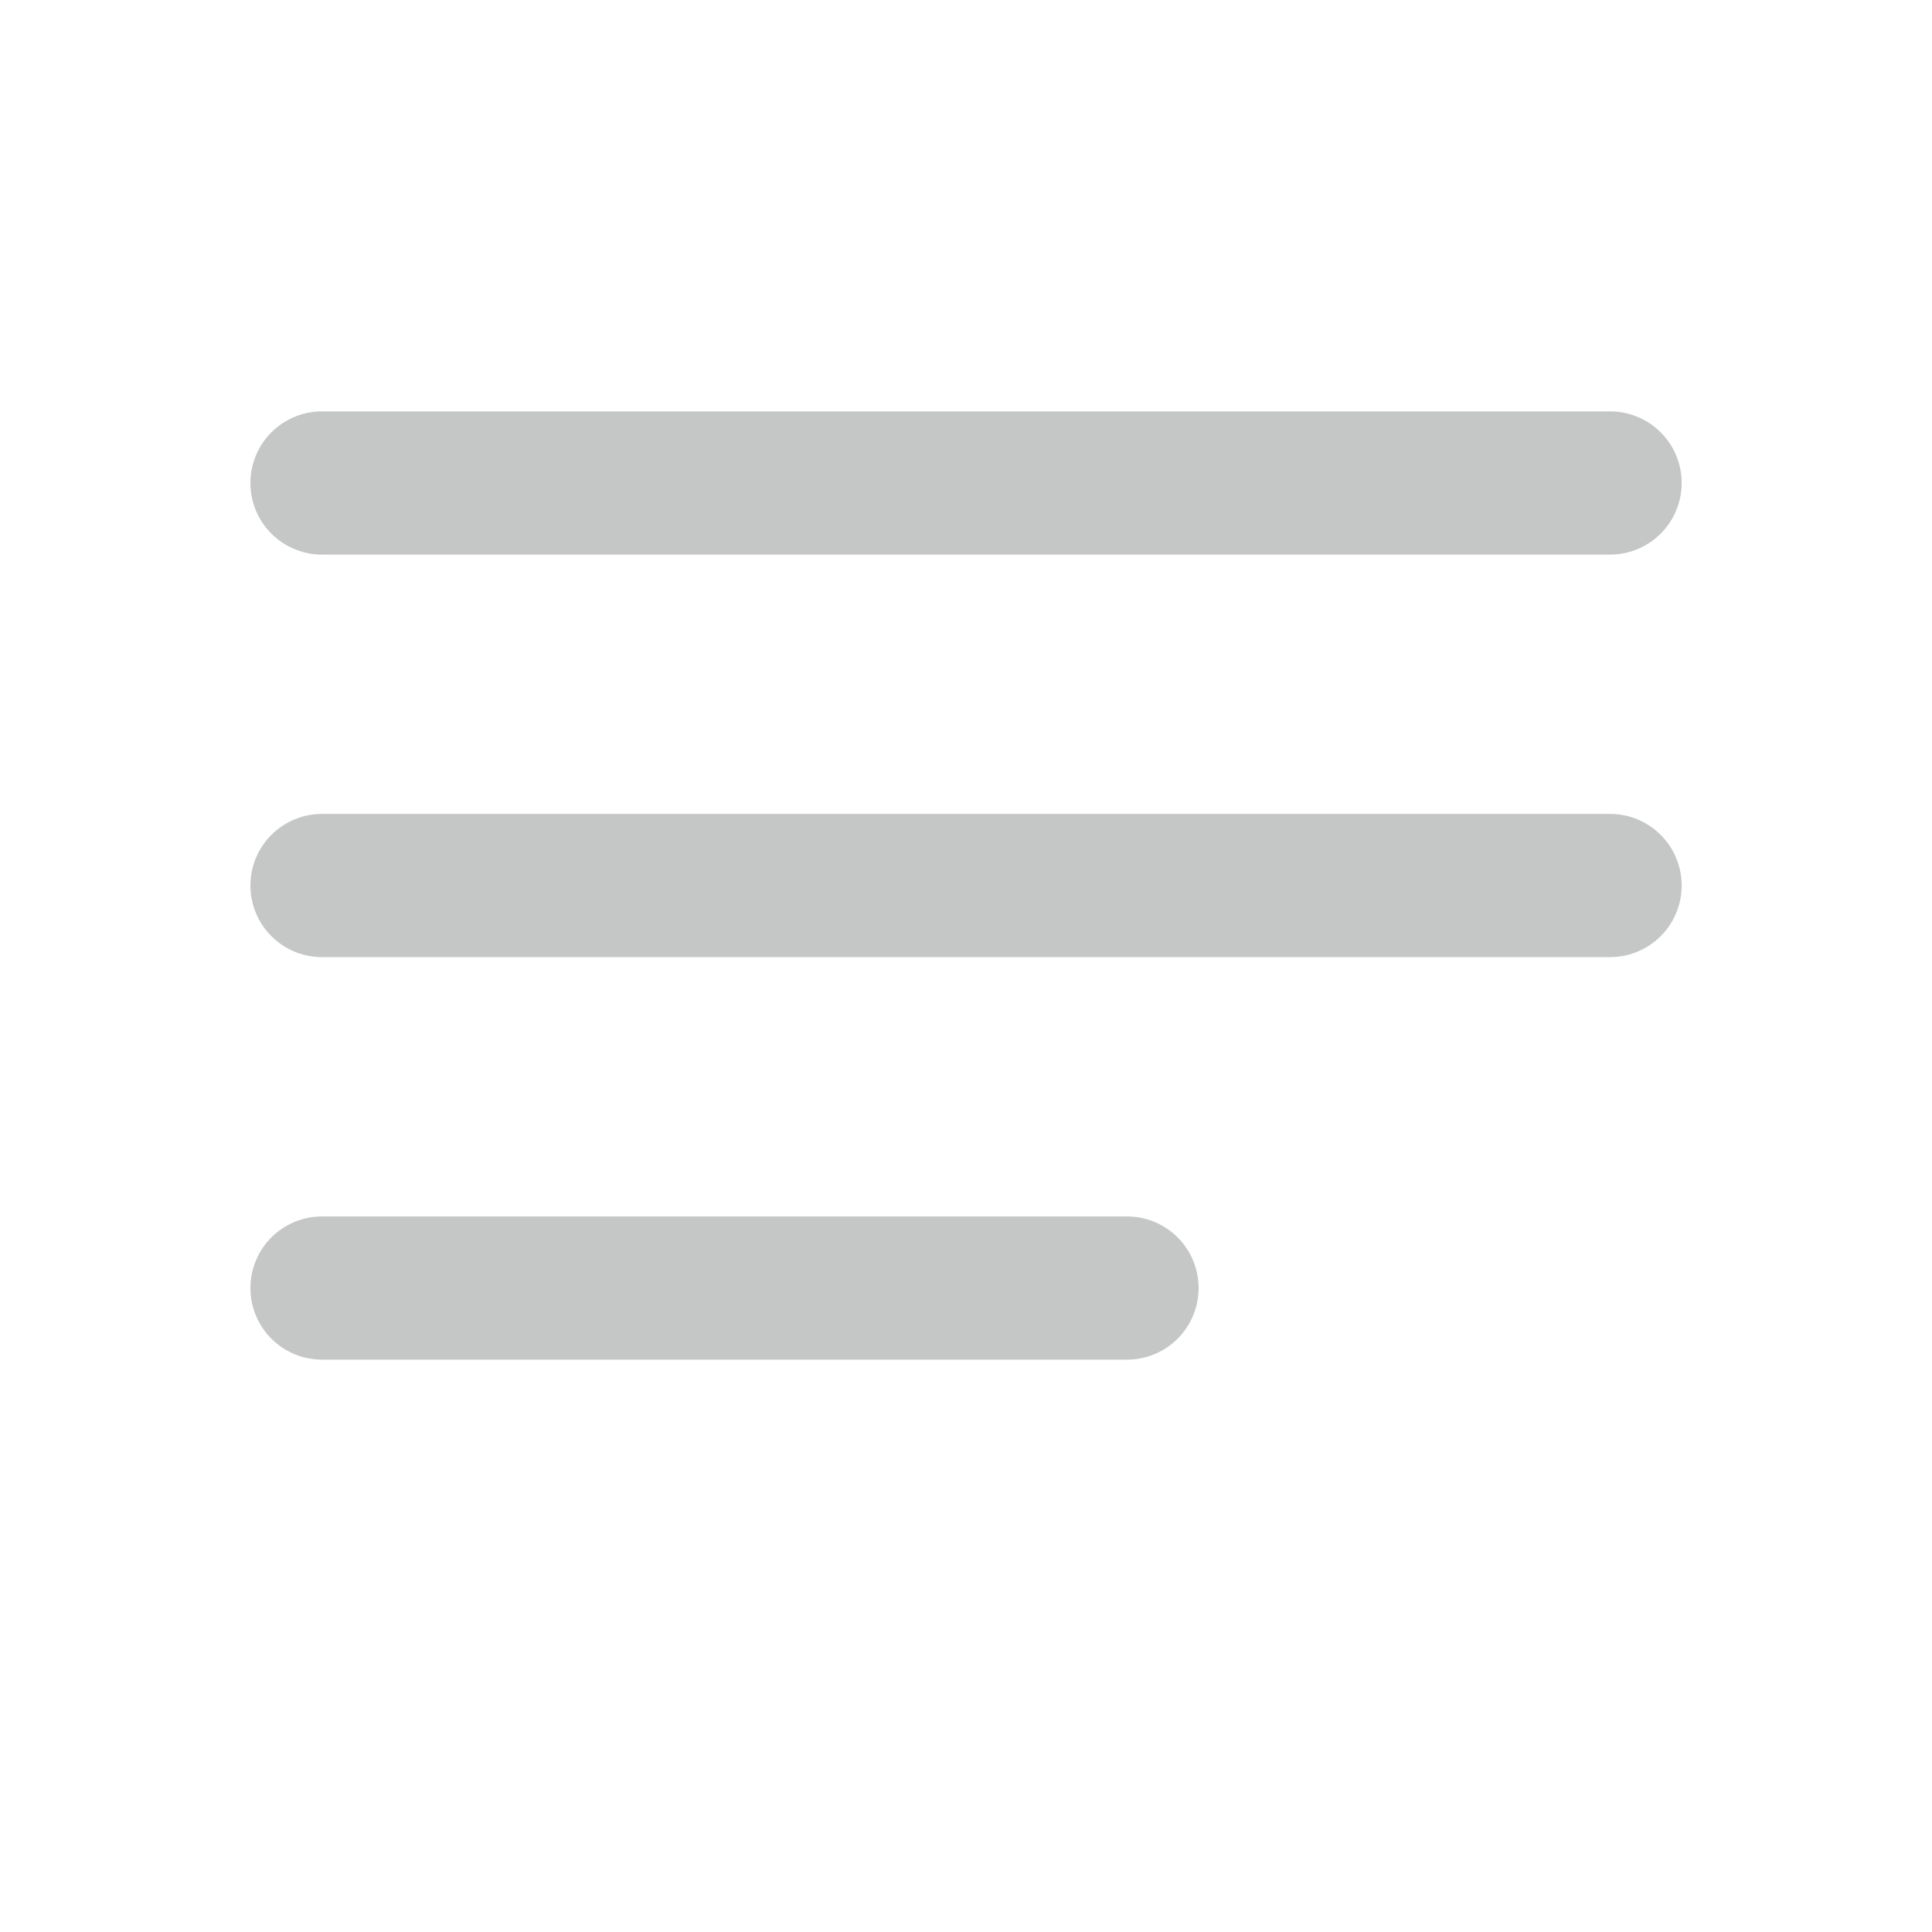
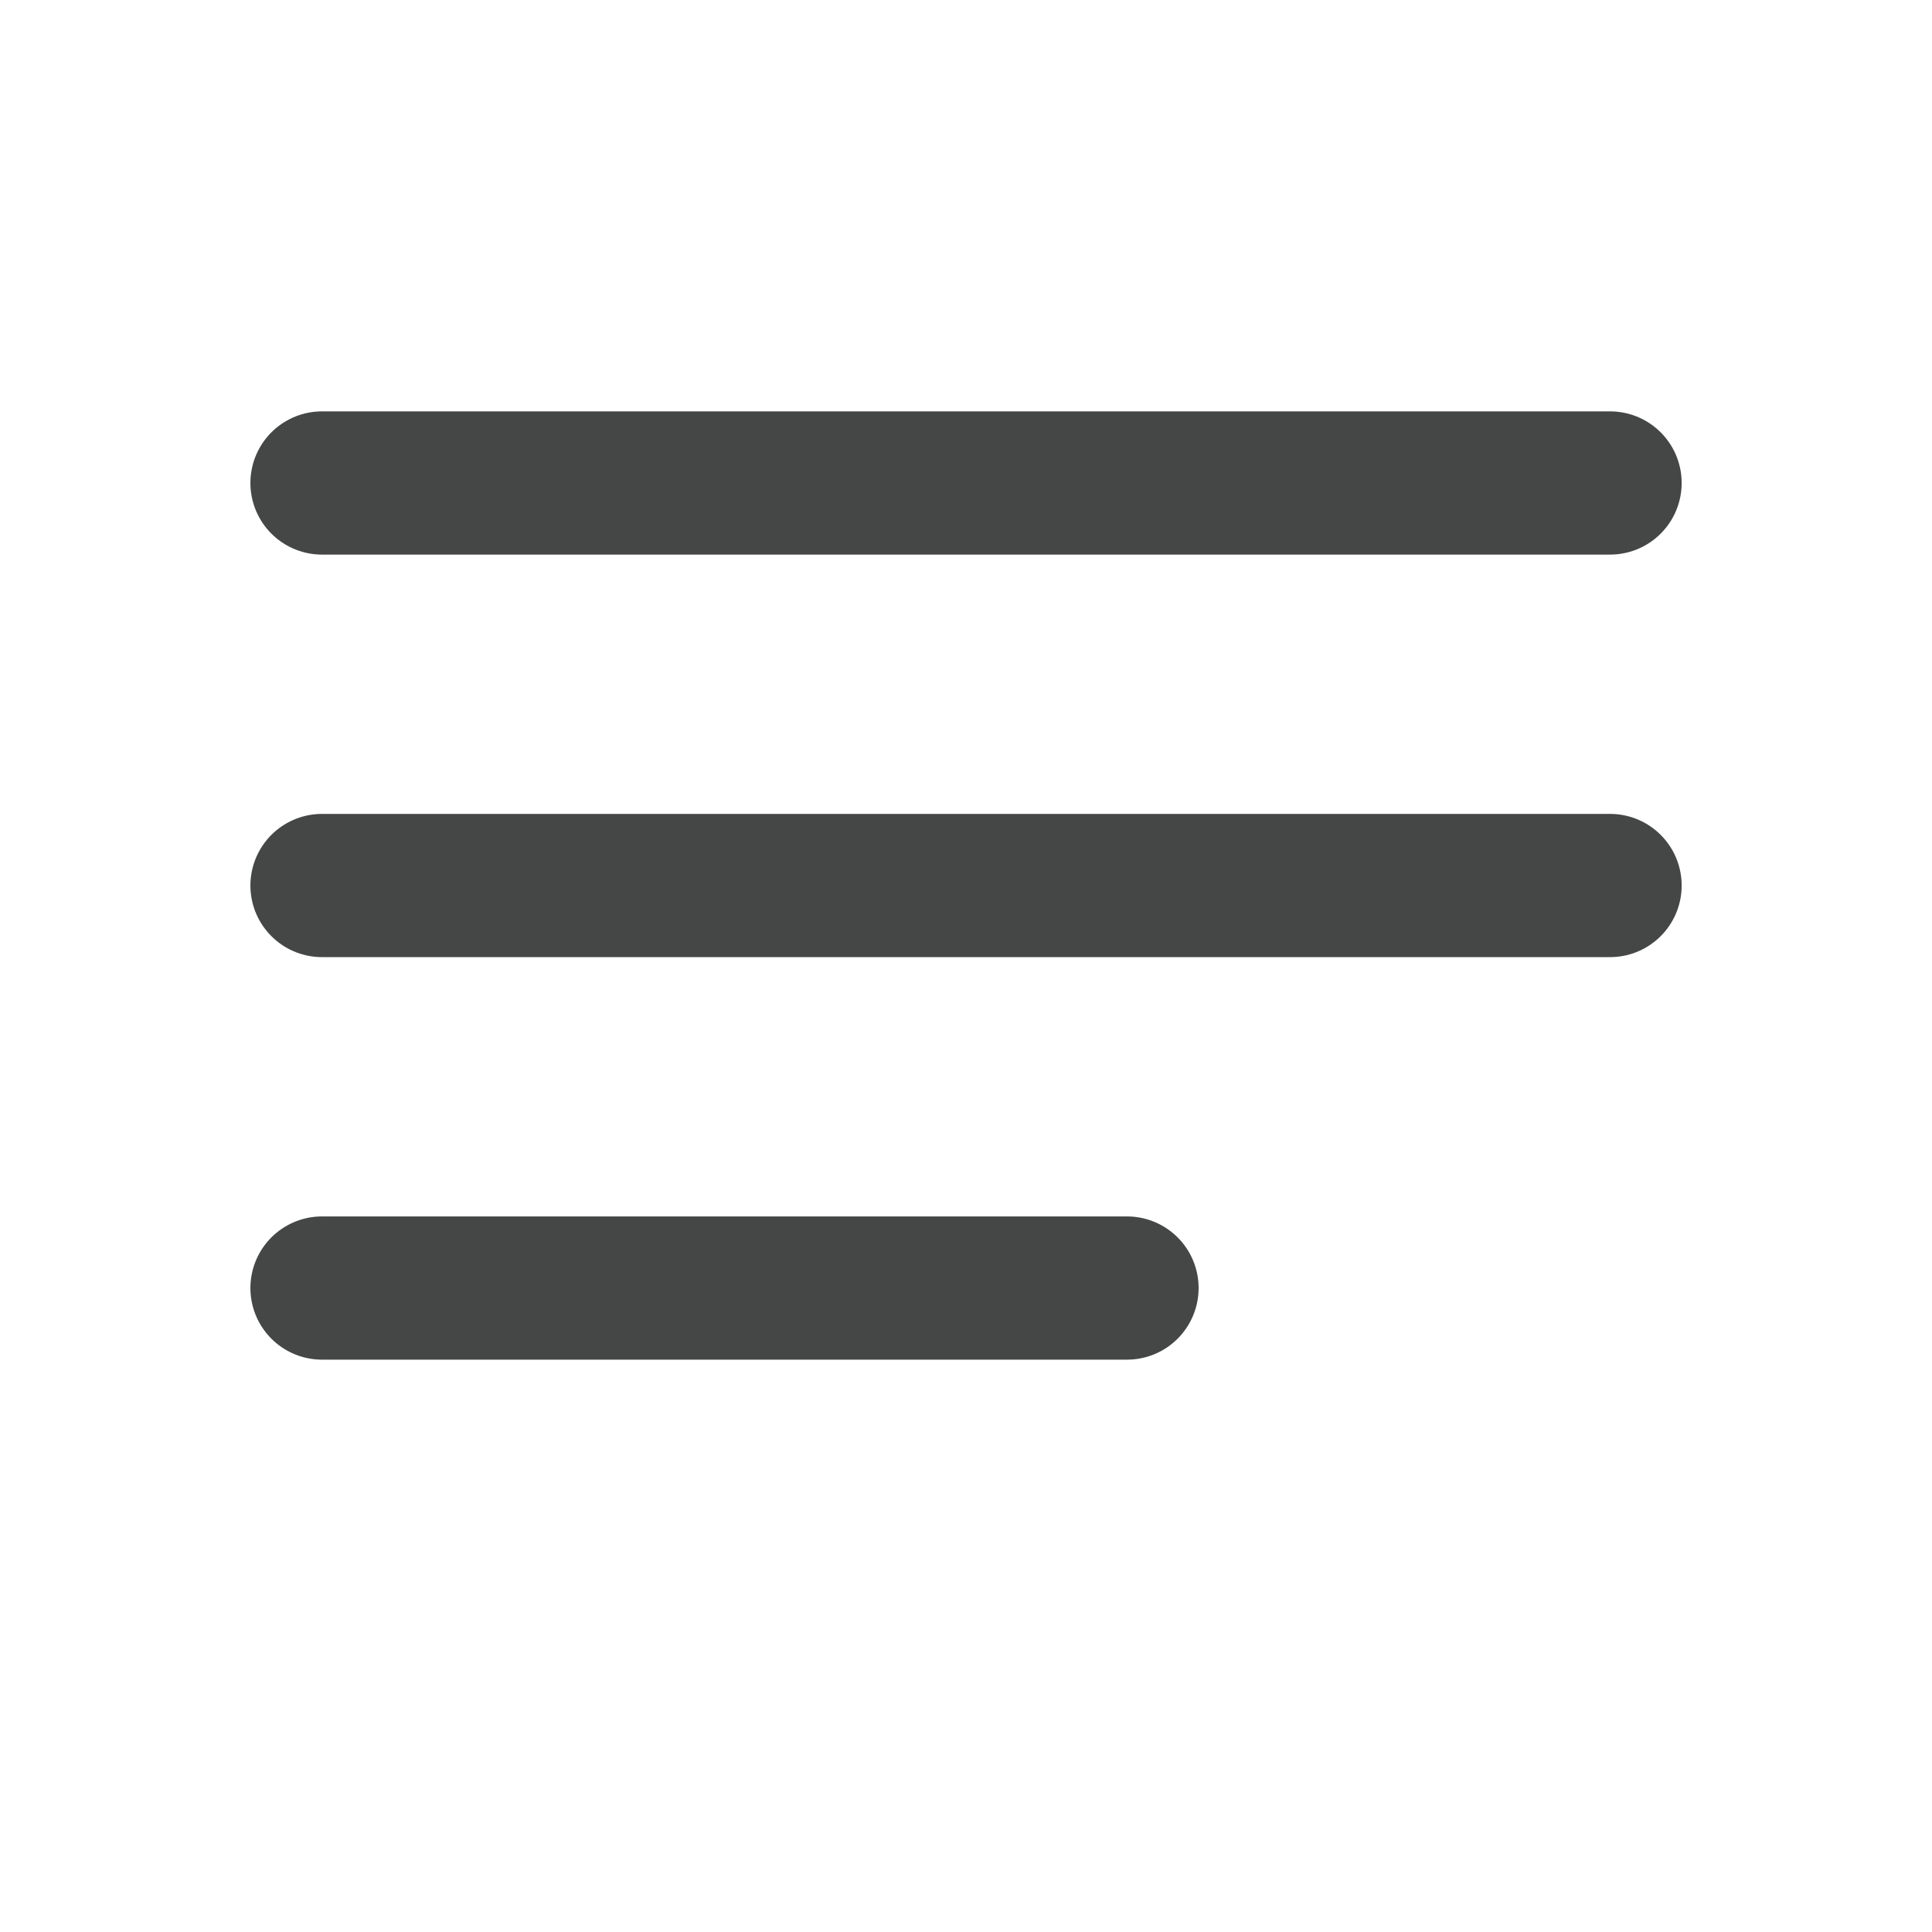
<svg xmlns="http://www.w3.org/2000/svg" preserveAspectRatio="none" overflow="visible" style="display: block;" width="31.025" height="31.025" viewBox="0 0 31.025 31.025" fill="none">
  <g id="Description">
-     <path id="Vector" d="M5.171 7.756H25.855M5.171 14.22H25.855M5.171 20.684H18.098" stroke-width="2.3" stroke-linecap="round" stroke-linejoin="round" stroke="#C4C7C5" />
+     <path id="Vector" d="M5.171 7.756H25.855M5.171 14.22H25.855M5.171 20.684H18.098" stroke-width="2.3" stroke-linecap="round" stroke-linejoin="round" stroke="#444746" />
  </g>
</svg>
